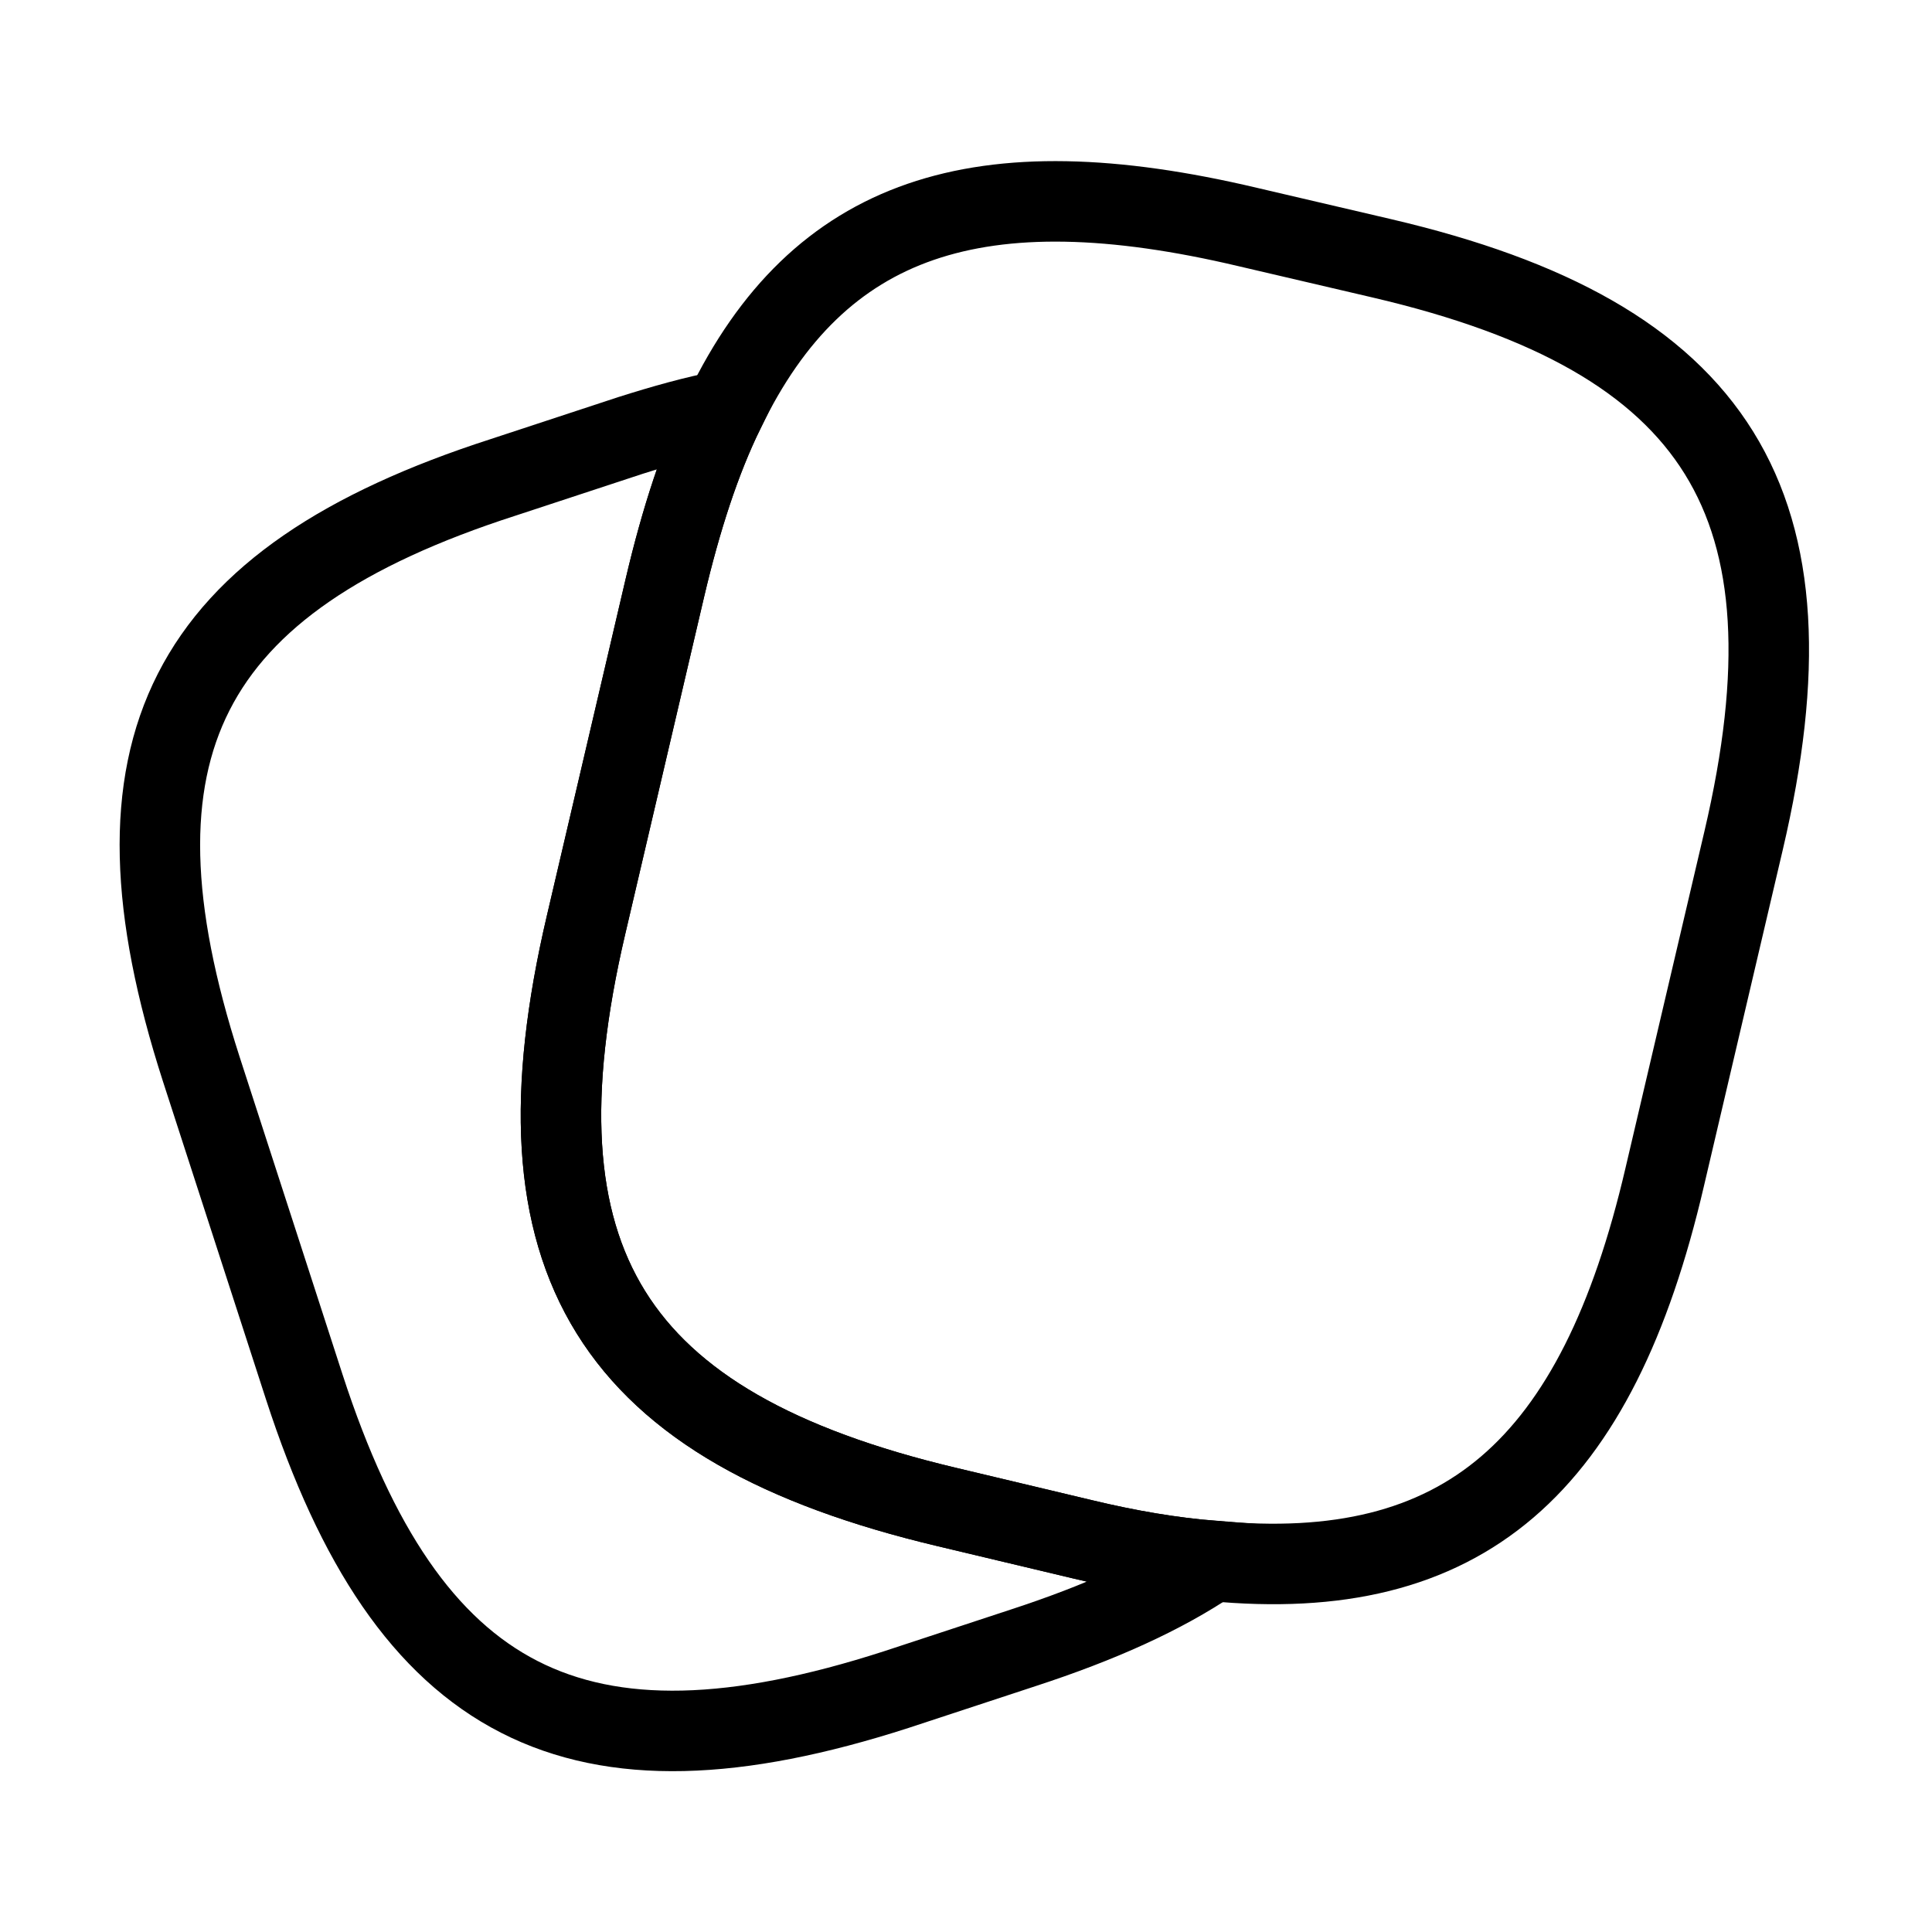
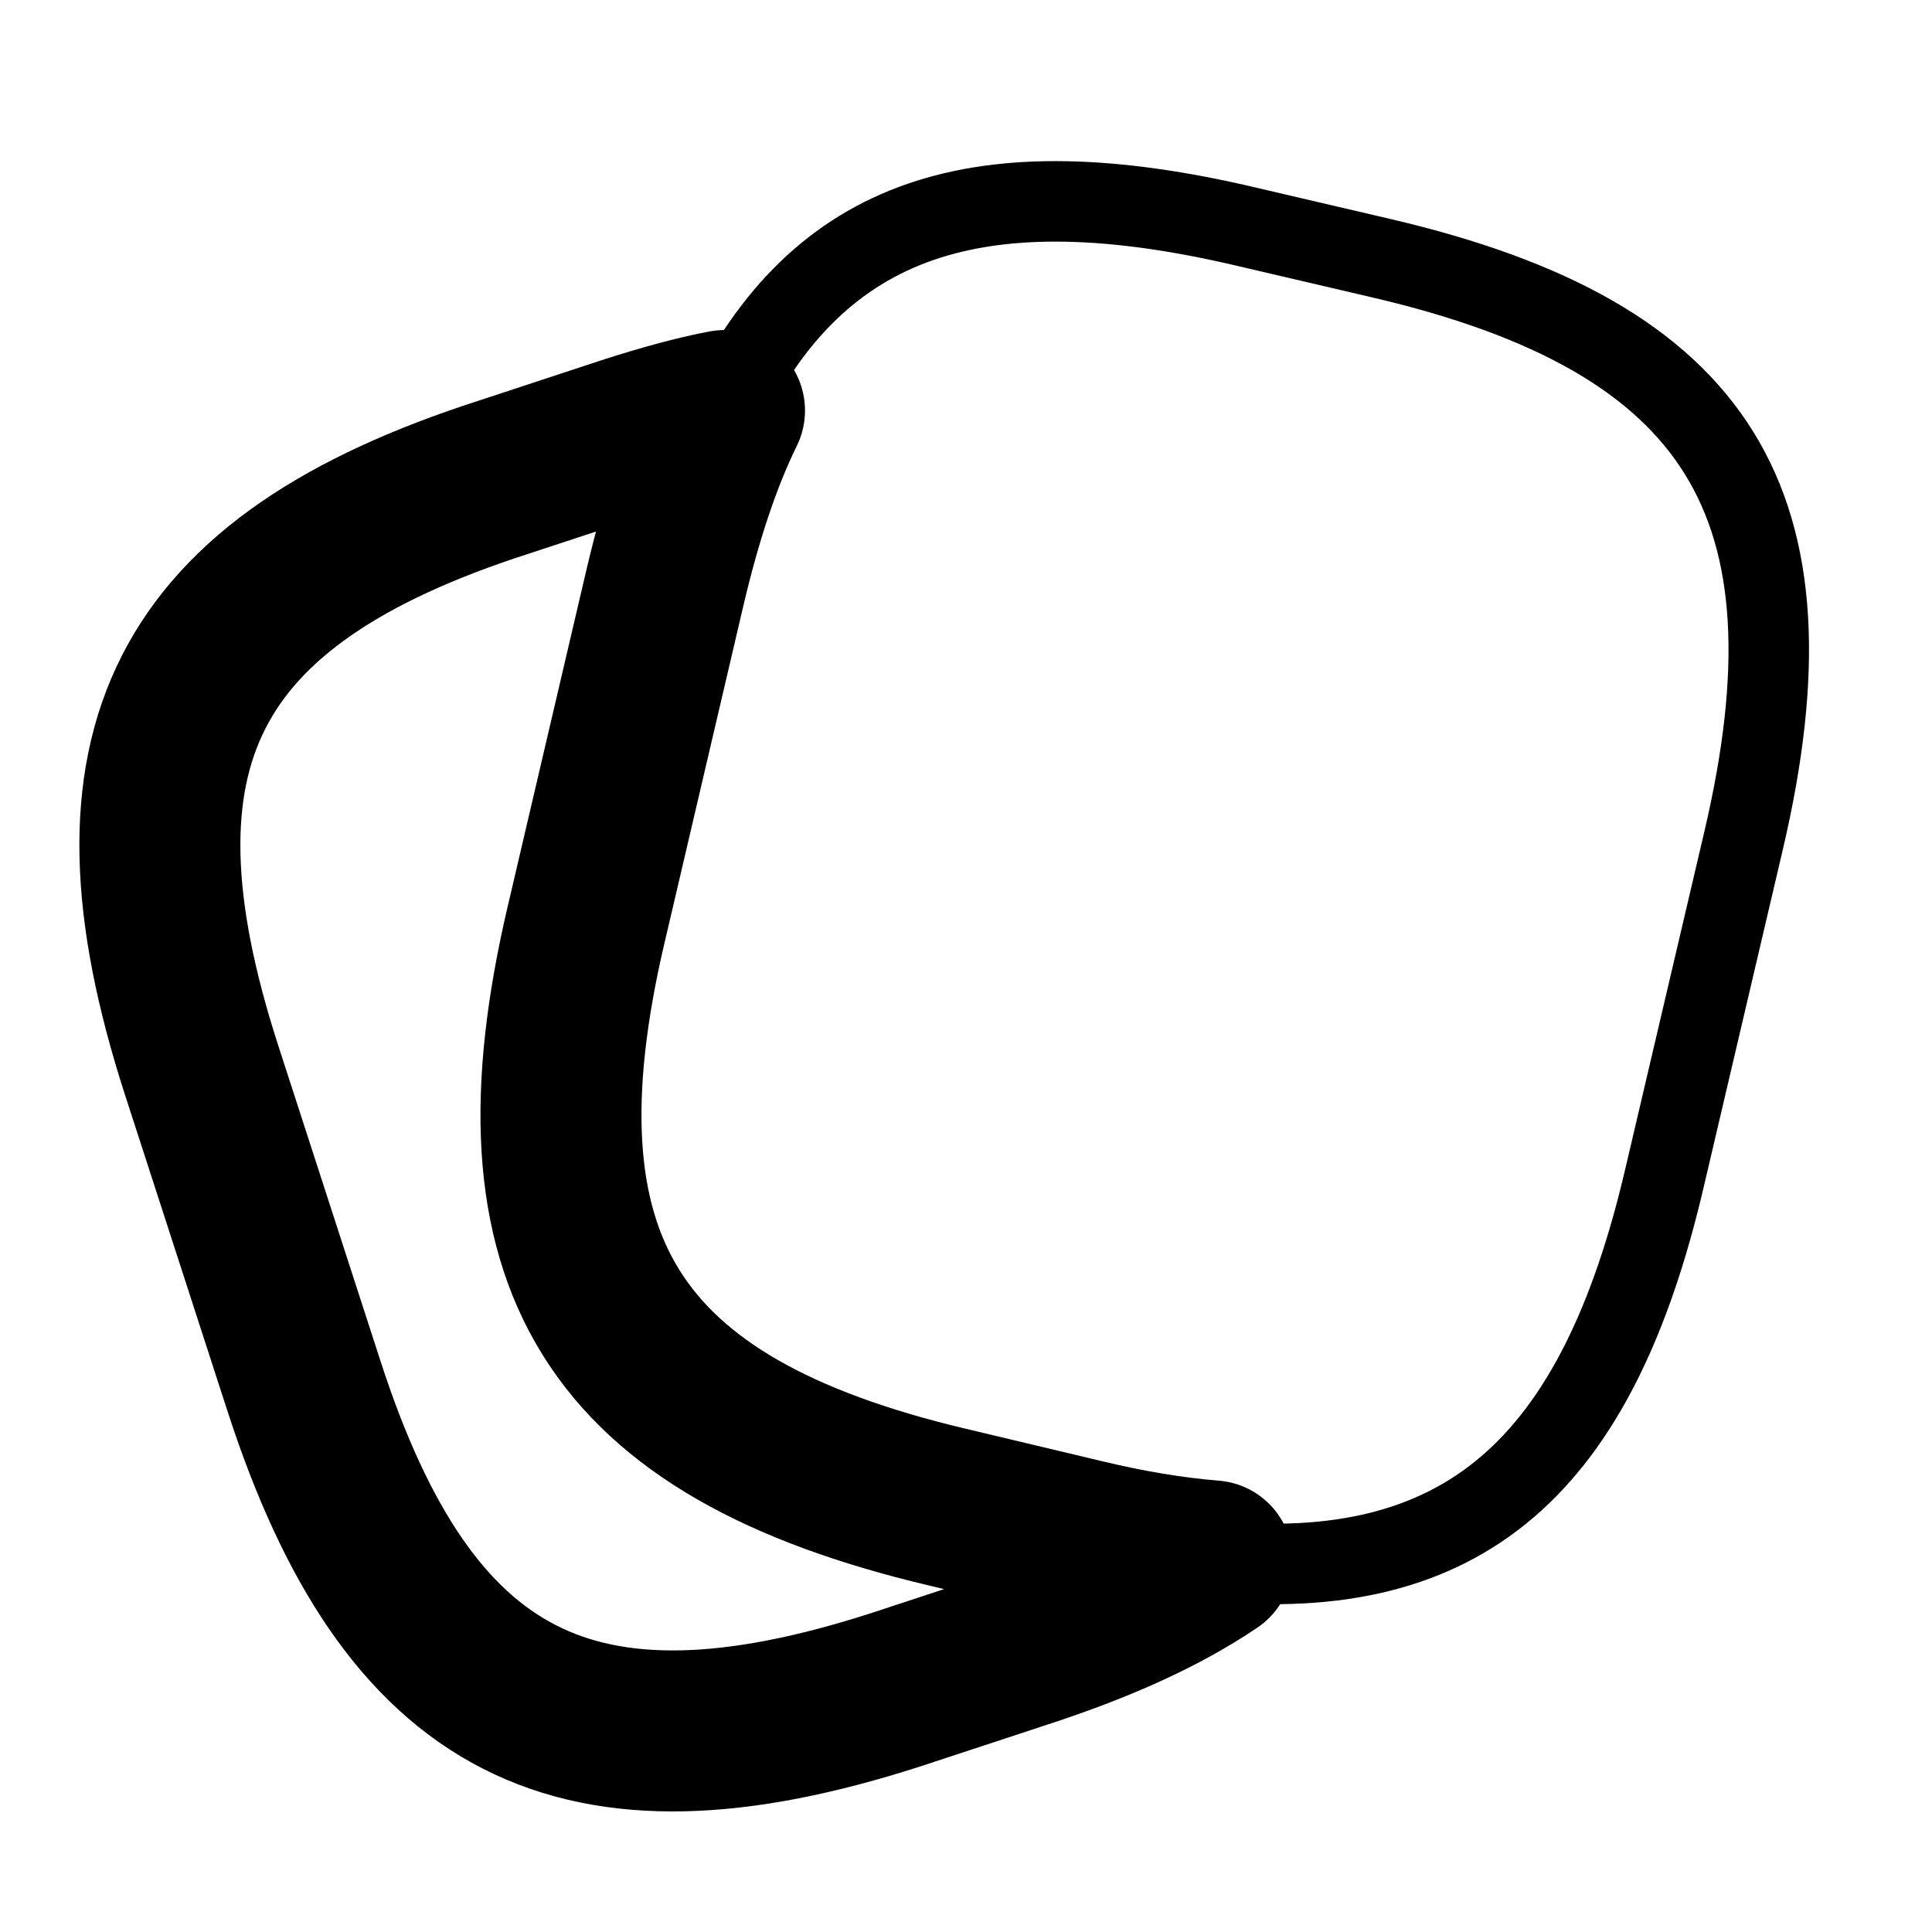
<svg xmlns="http://www.w3.org/2000/svg" width="24" height="24" viewBox="0 0 24 24" fill="none">
  <path d="M21.66 10.44L20.68 14.62C19.84 18.23 18.18 19.69 15.06 19.39C14.56 19.35 14.02 19.26 13.44 19.12L11.76 18.72C7.59 17.73 6.3 15.67 7.28 11.49L8.26 7.3C8.46 6.45 8.7 5.71 9 5.1C10.17 2.68 12.16 2.03 15.5 2.82L17.17 3.21C21.36 4.19 22.64 6.26 21.66 10.44Z" stroke="black" strokeWidth="2" strokeLinecap="round" strokeLinejoin="round" />
-   <path d="M15.06 19.39C14.44 19.81 13.66 20.16 12.71 20.47L11.13 20.99C7.16 22.27 5.07 21.2 3.78 17.23L2.5 13.28C1.22 9.31 2.28 7.21 6.25 5.93L7.83 5.41C8.24 5.28 8.63 5.17 9 5.1C8.7 5.71 8.46 6.45 8.26 7.3L7.28 11.49C6.3 15.67 7.59 17.73 11.76 18.72L13.44 19.12C14.02 19.26 14.56 19.35 15.06 19.39Z" stroke="black" strokeWidth="2" strokeLinecap="round" strokeLinejoin="round" />
+   <path d="M15.06 19.39C14.44 19.81 13.66 20.16 12.71 20.47L11.13 20.99C7.16 22.27 5.07 21.2 3.78 17.23L2.5 13.28C1.22 9.31 2.28 7.21 6.25 5.93L7.83 5.41C8.24 5.28 8.63 5.17 9 5.1C8.7 5.71 8.46 6.45 8.26 7.3L7.28 11.49C6.3 15.67 7.59 17.73 11.76 18.72L13.44 19.12C14.02 19.26 14.56 19.35 15.06 19.39Z" stroke="black" stroke-width="2" strokeLinecap="round" stroke-linejoin="round" />
</svg>
